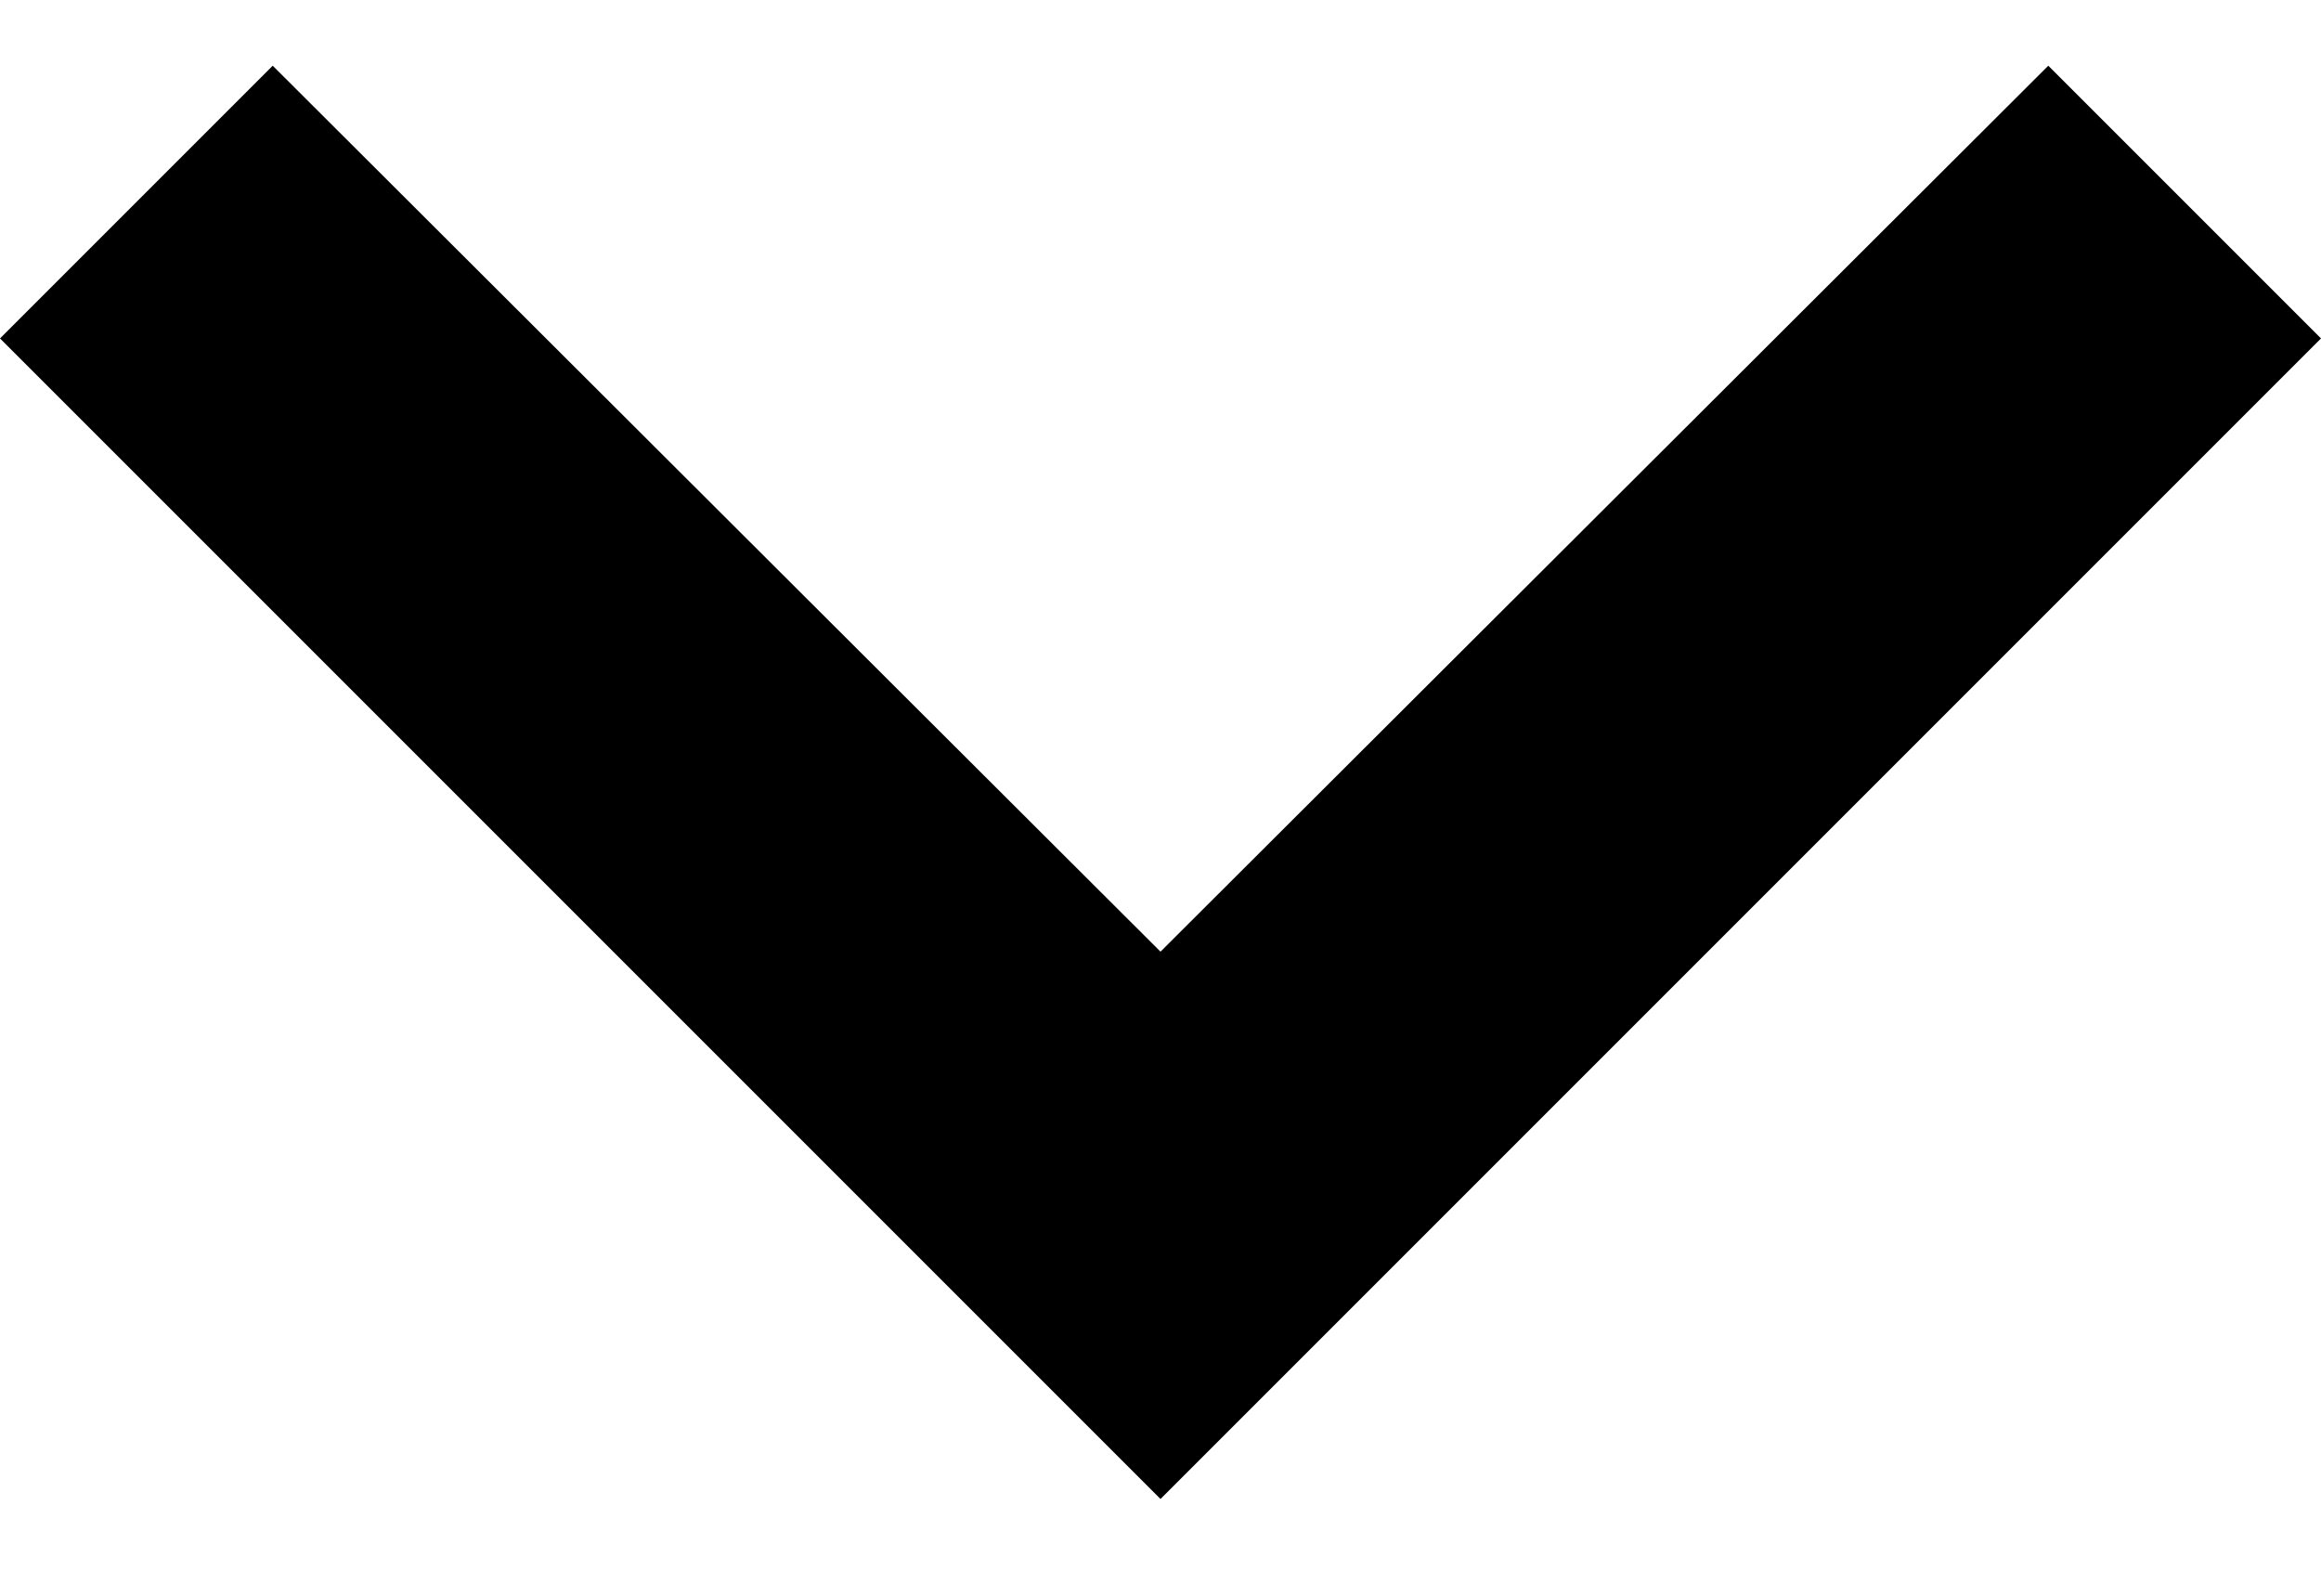
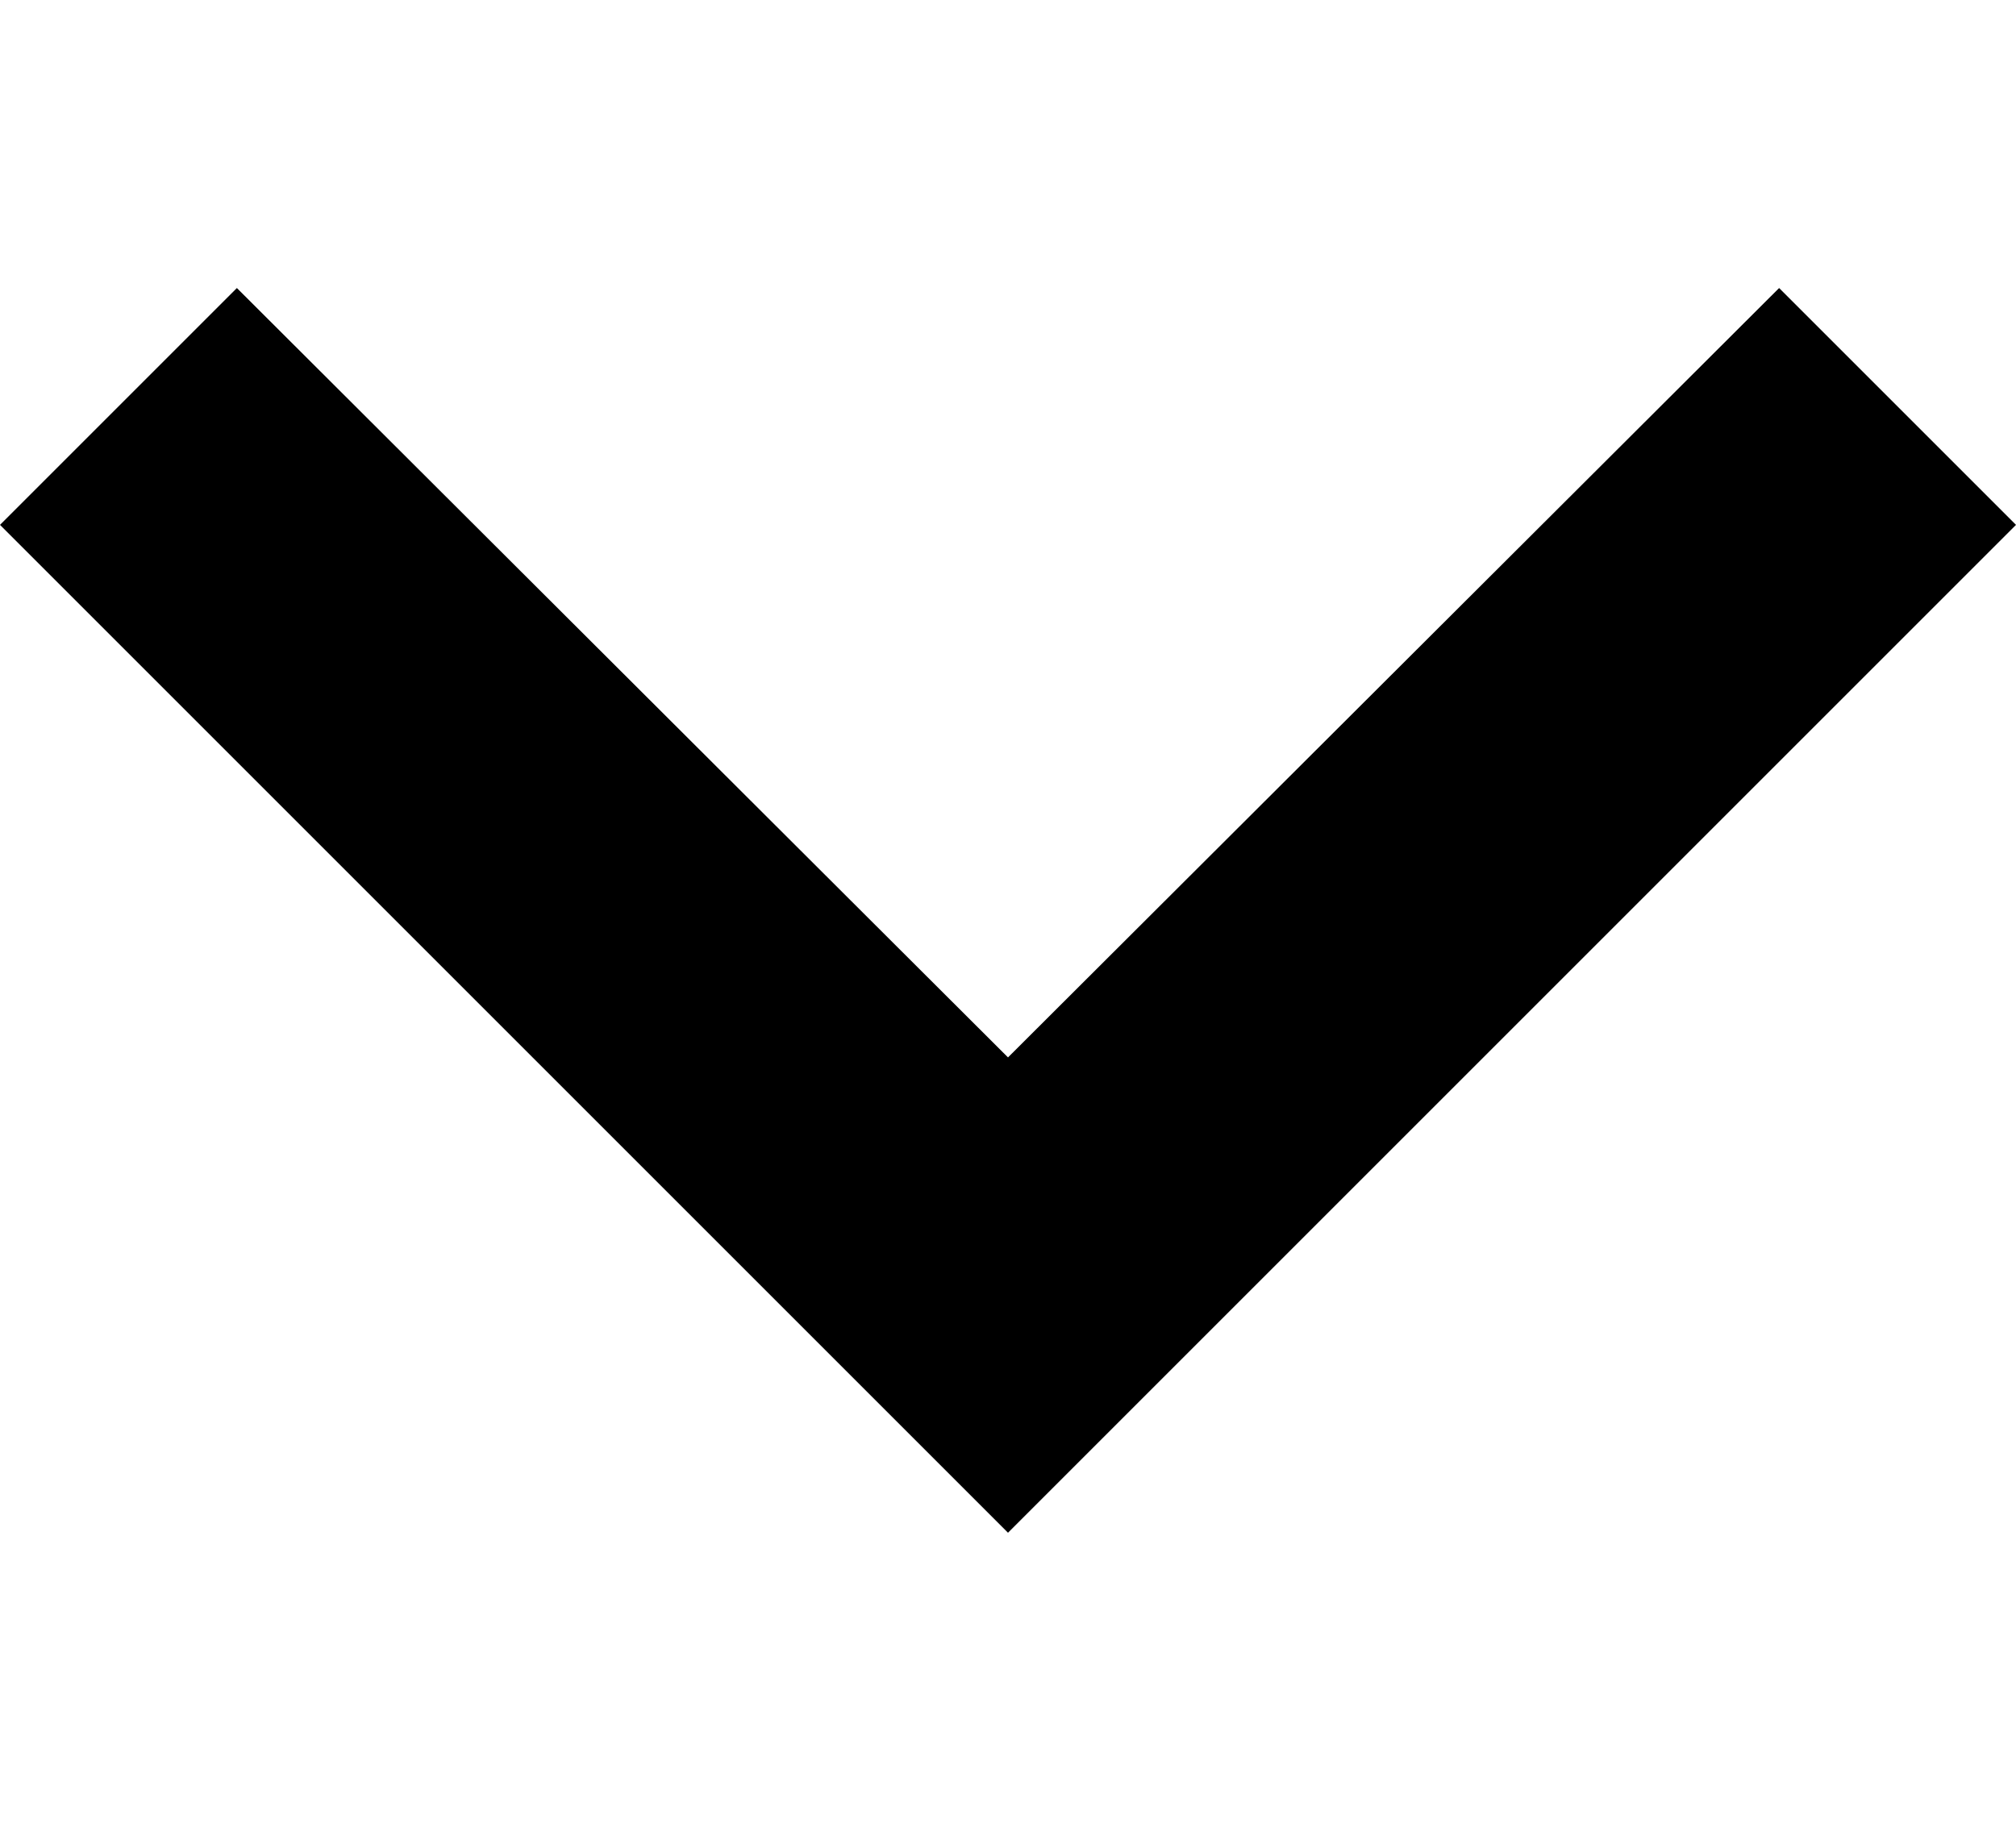
- <svg xmlns="http://www.w3.org/2000/svg" width="16" height="11" viewBox="0 0 16 11" fill="none">
+ <svg xmlns="http://www.w3.org/2000/svg" width="12" height="11" viewBox="0 0 16 11" fill="none">
  <path d="M1.88 0.453L8 6.56L14.12 0.453L16 2.333L8 10.333L0 2.333L1.88 0.453Z" fill="black" />
</svg>
